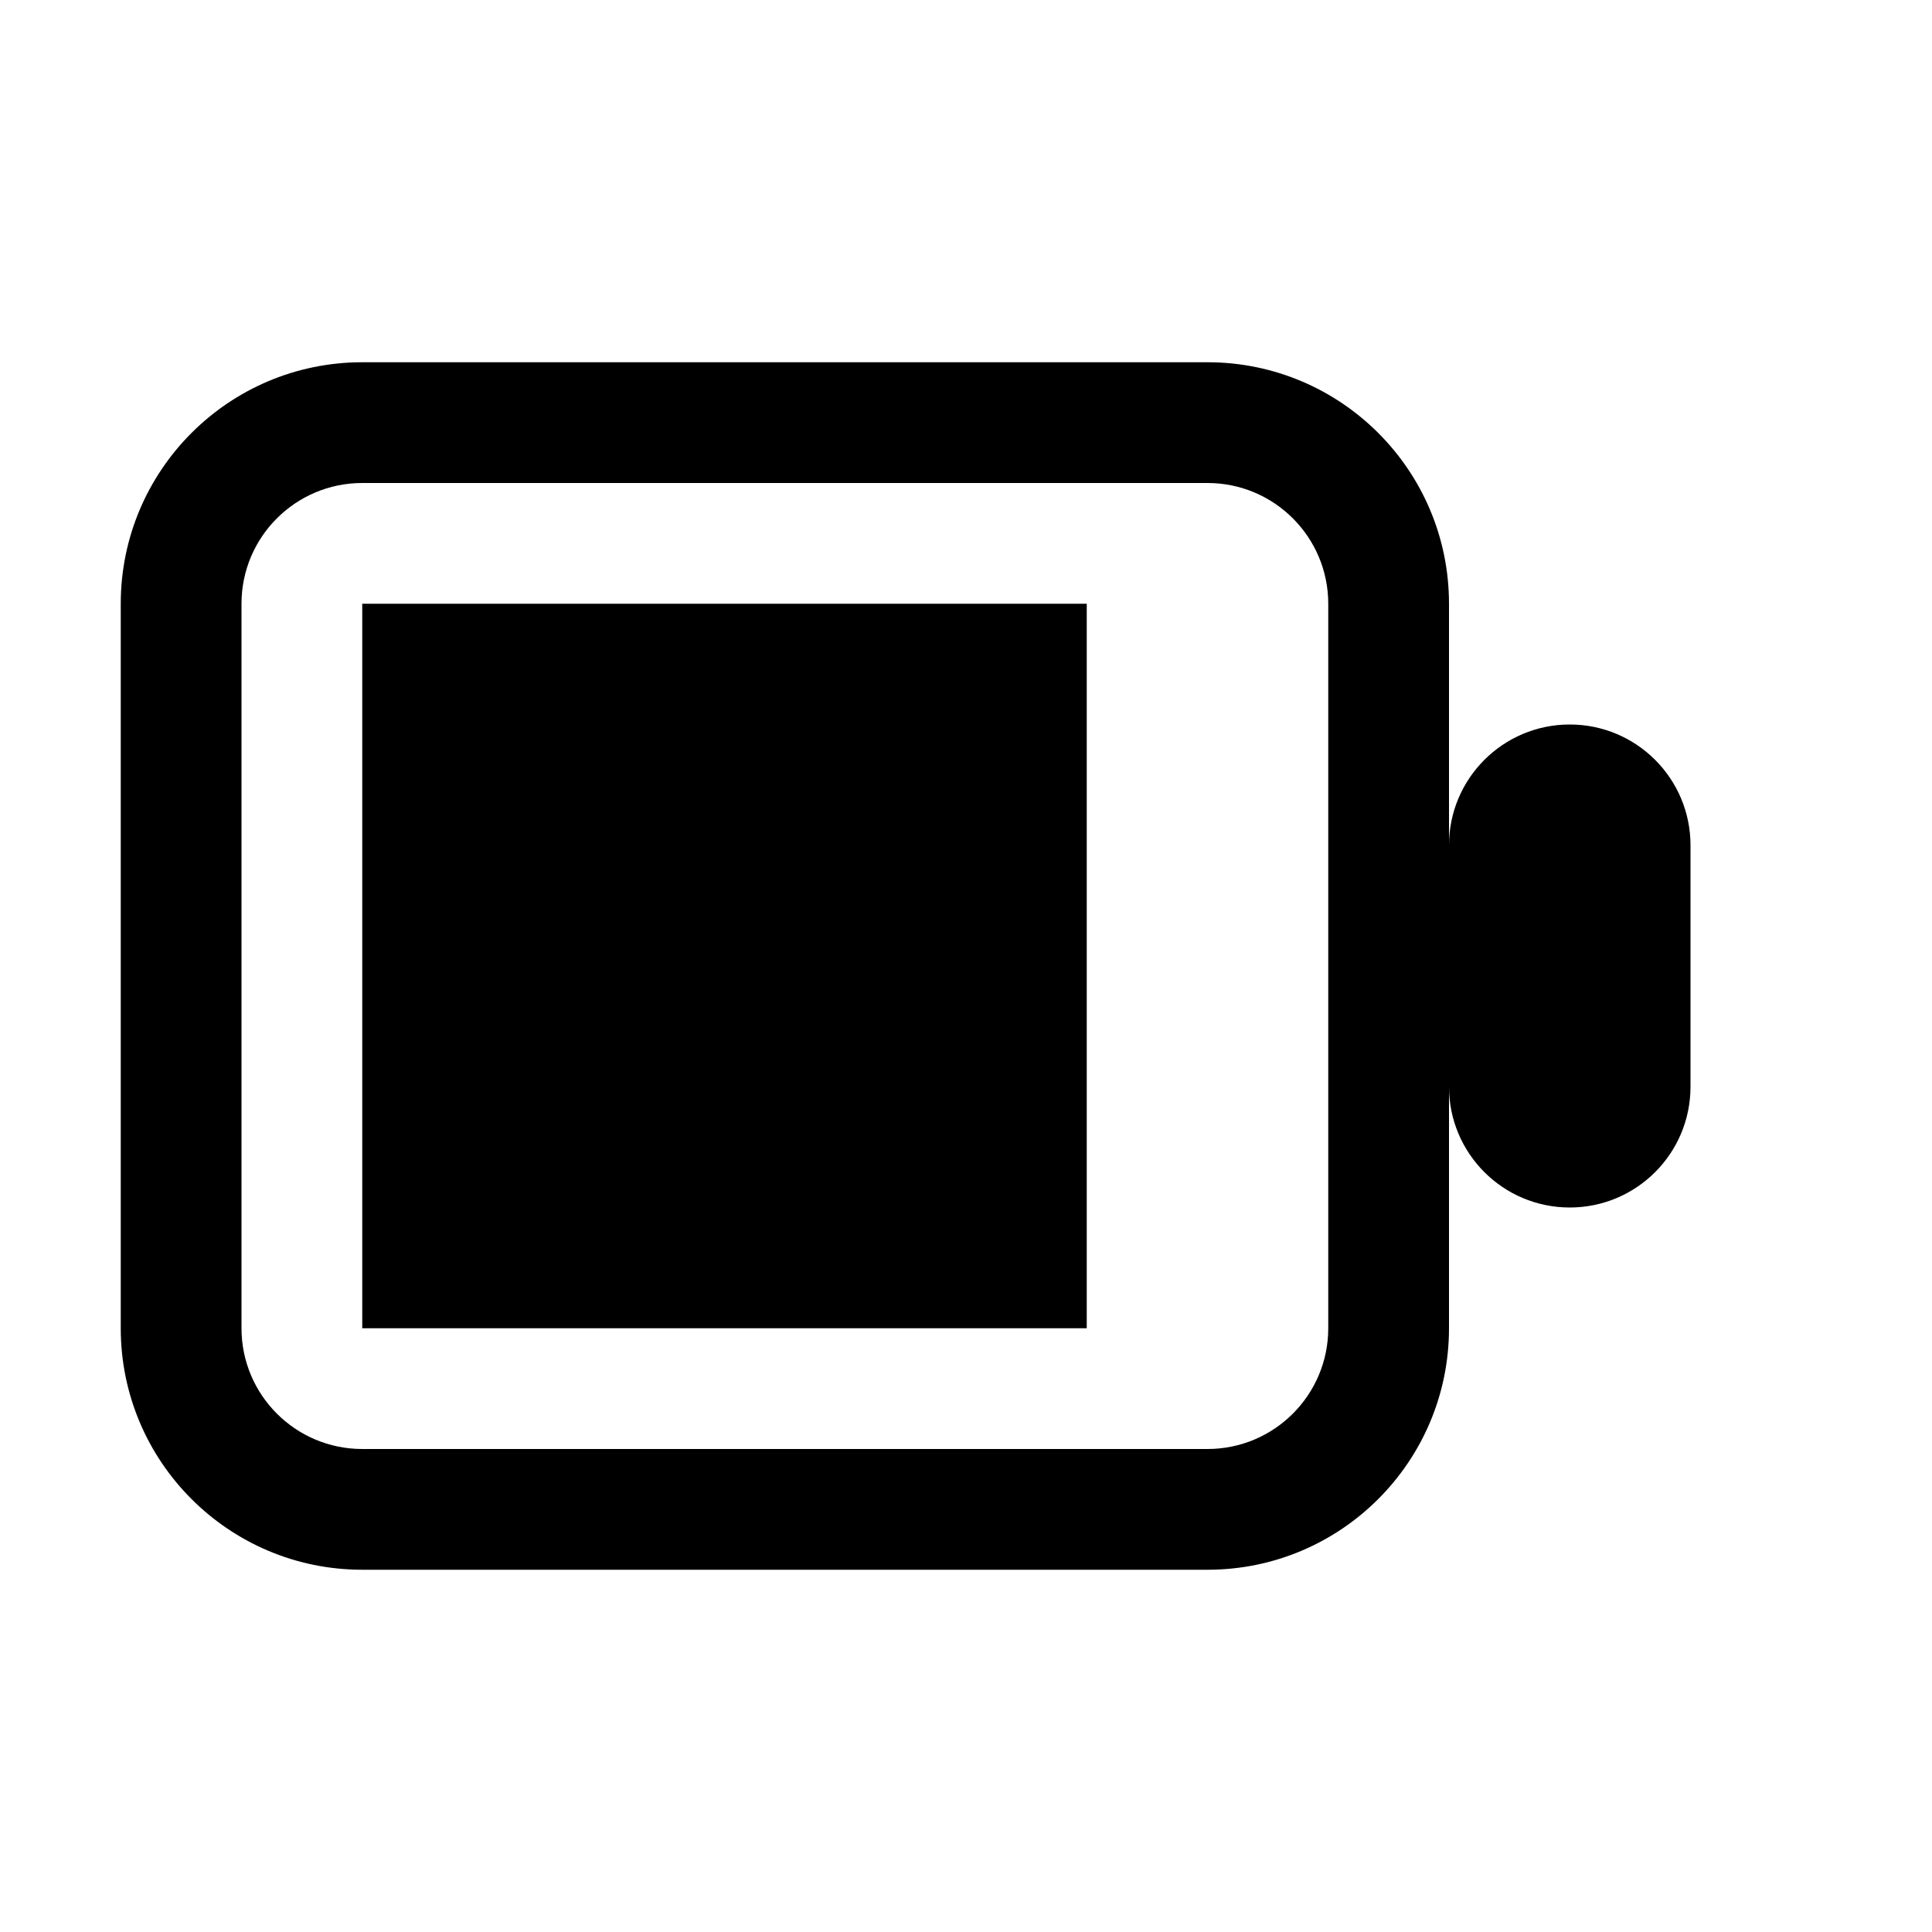
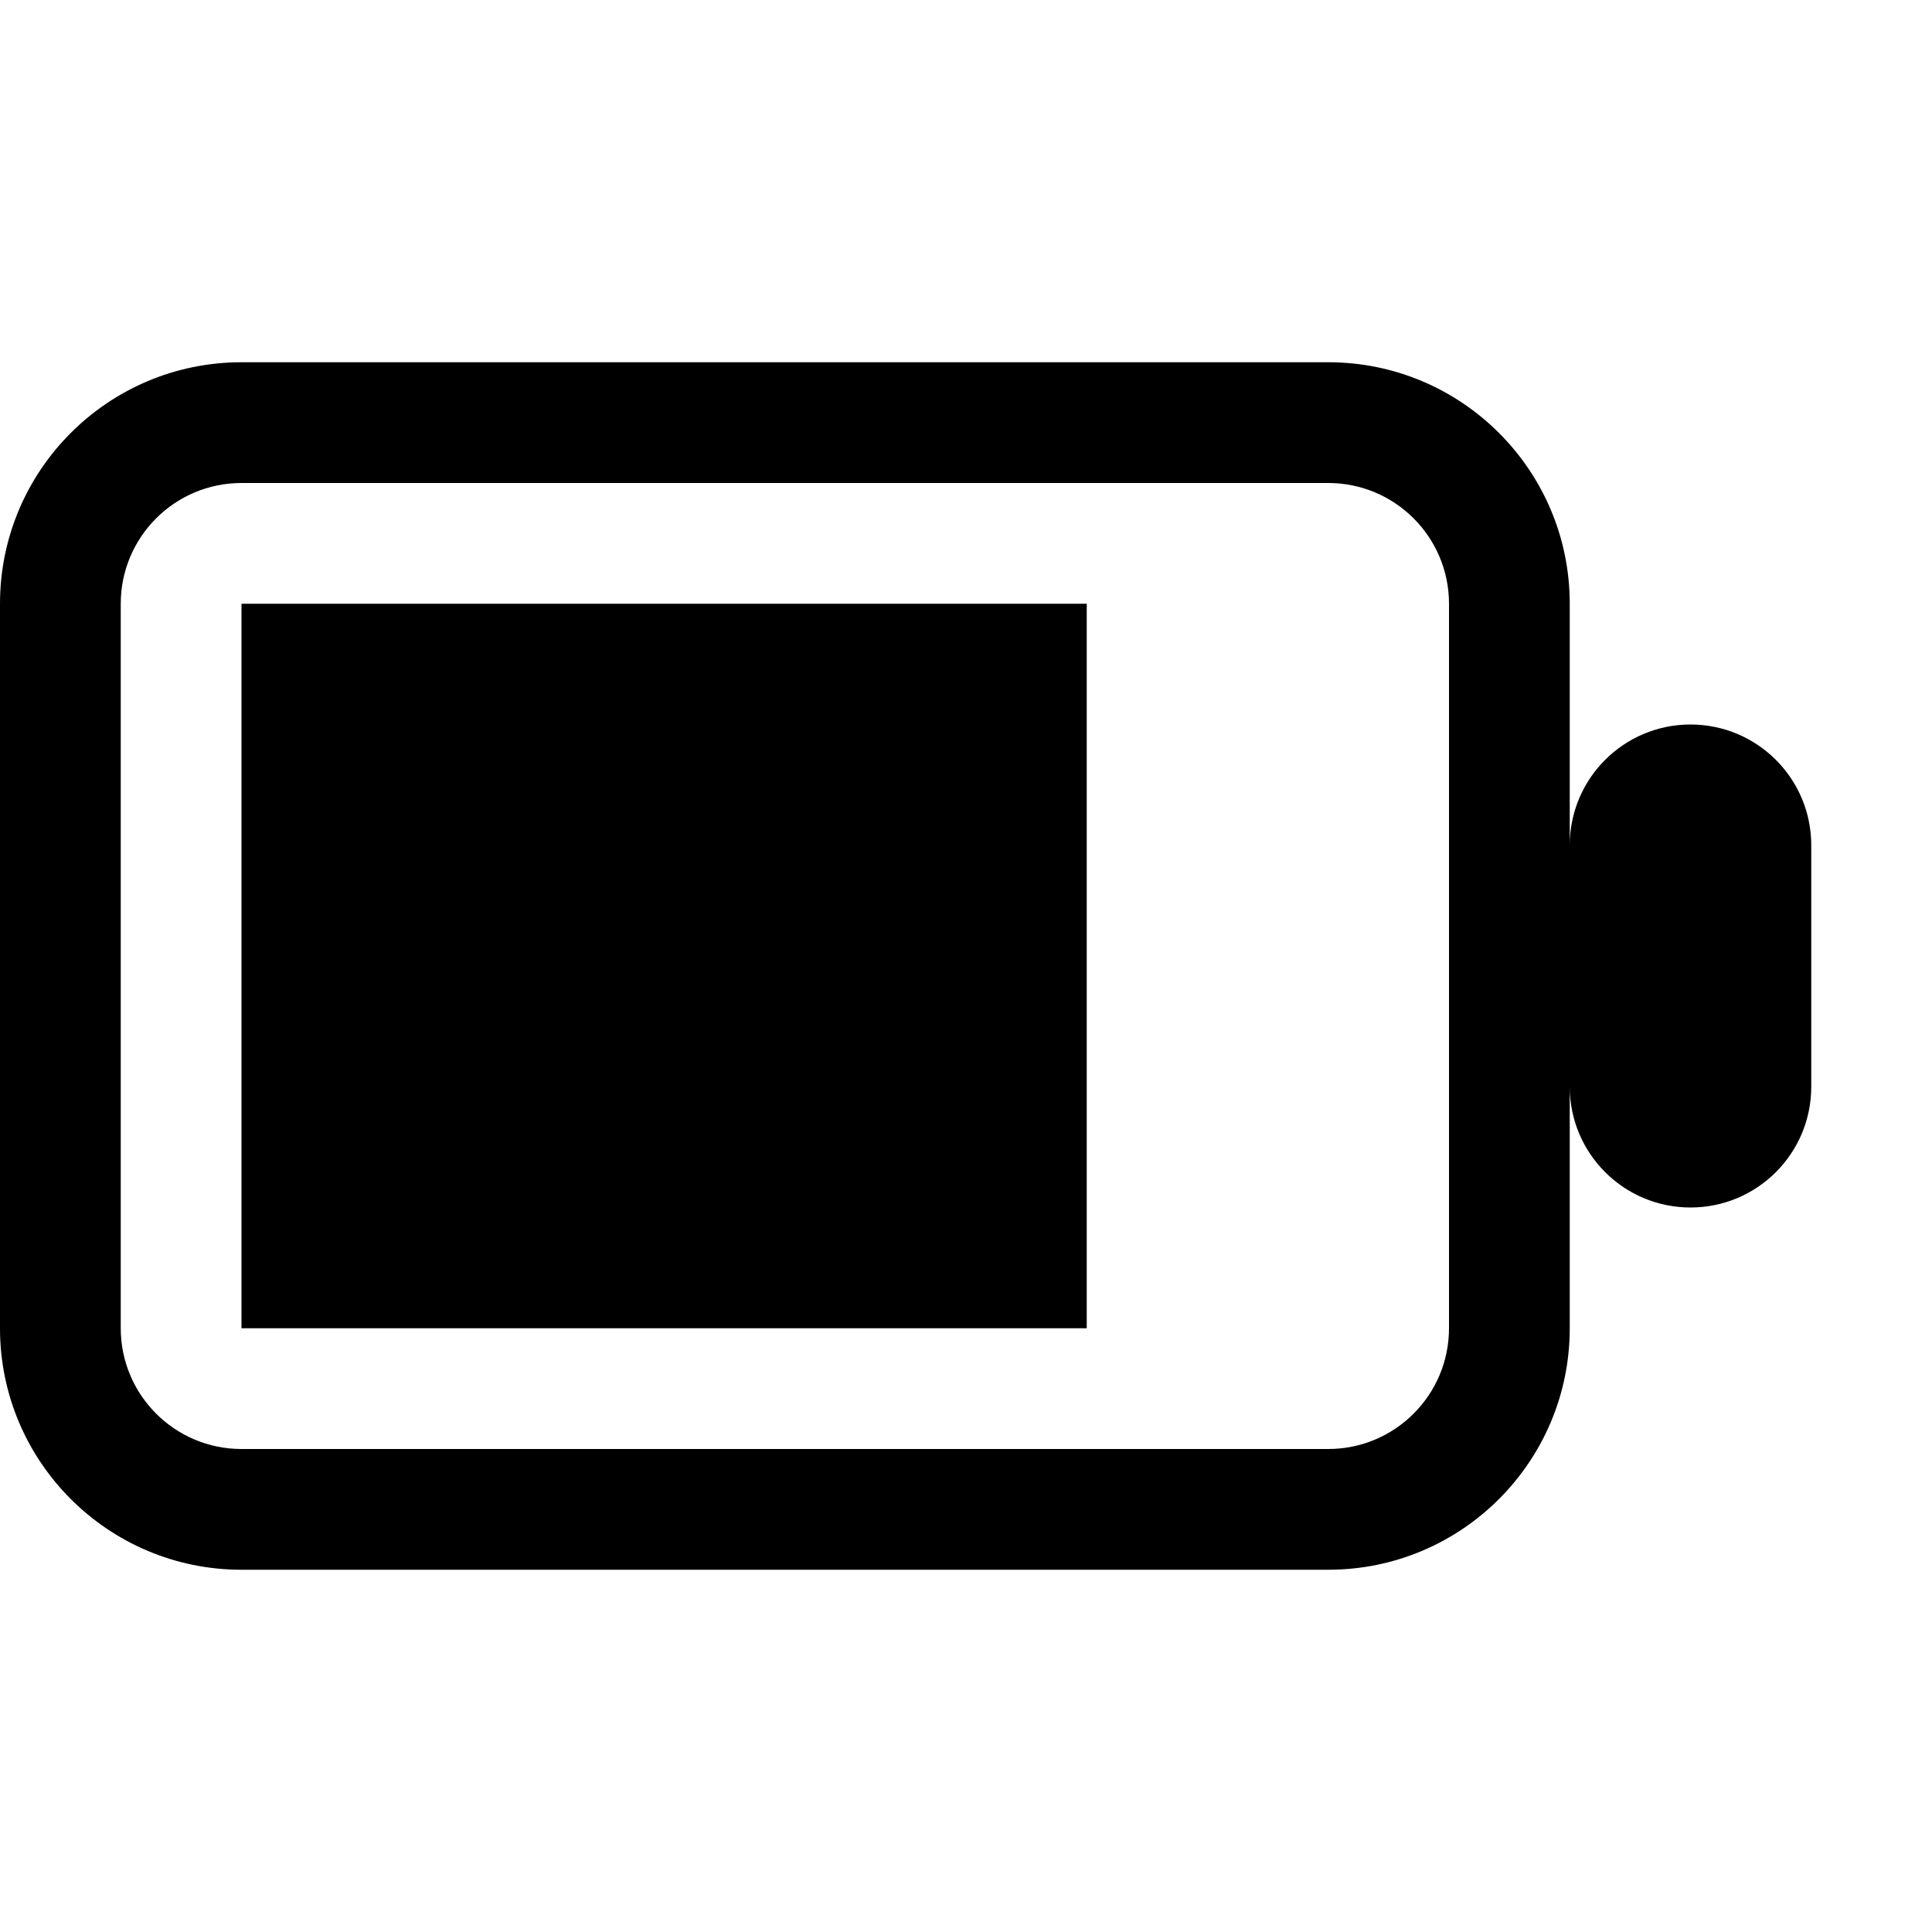
<svg xmlns="http://www.w3.org/2000/svg" width="16" height="16" viewBox="0 0 16 16">
-   <path fill-rule="evenodd" fill="#000000" d="M3 3h7a2 2 0 0 1 2 2v6a2 2 0 0 1 -2 2h-7a2 2 0 0 1 -2 -2v-6a2 2 0 0 1 2 -2zM3 4h7a1 1 0 0 1 1 1v6a1 1 0 0 1 -1 1h-7a1 1 0 0 1 -1 -1v-6a1 1 0 0 1 1 -1zM13 6h0a1 1 0 0 1 1 1v2a1 1 0 0 1 -1 1h0a1 1 0 0 1 -1 -1v-2a1 1 0 0 1 1 -1z" />
-   <path fill="#000000" d="M3 5h6v6h-6z" />
+   <path fill-rule="evenodd" fill="#000000" d="M2 3h9a2 2 0 0 1 2 2v6a2 2 0 0 1 -2 2h-9a2 2 0 0 1 -2 -2v-6a2 2 0 0 1 2 -2zM2 4h9a1 1 0 0 1 1 1v6a1 1 0 0 1 -1 1h-9a1 1 0 0 1 -1 -1v-6a1 1 0 0 1 1 -1zM14 6h0a1 1 0 0 1 1 1v2a1 1 0 0 1 -1 1h0a1 1 0 0 1 -1 -1v-2a1 1 0 0 1 1 -1z" />
+   <path fill="#000000" d="M2 5h7v6h-7z" />
</svg>
